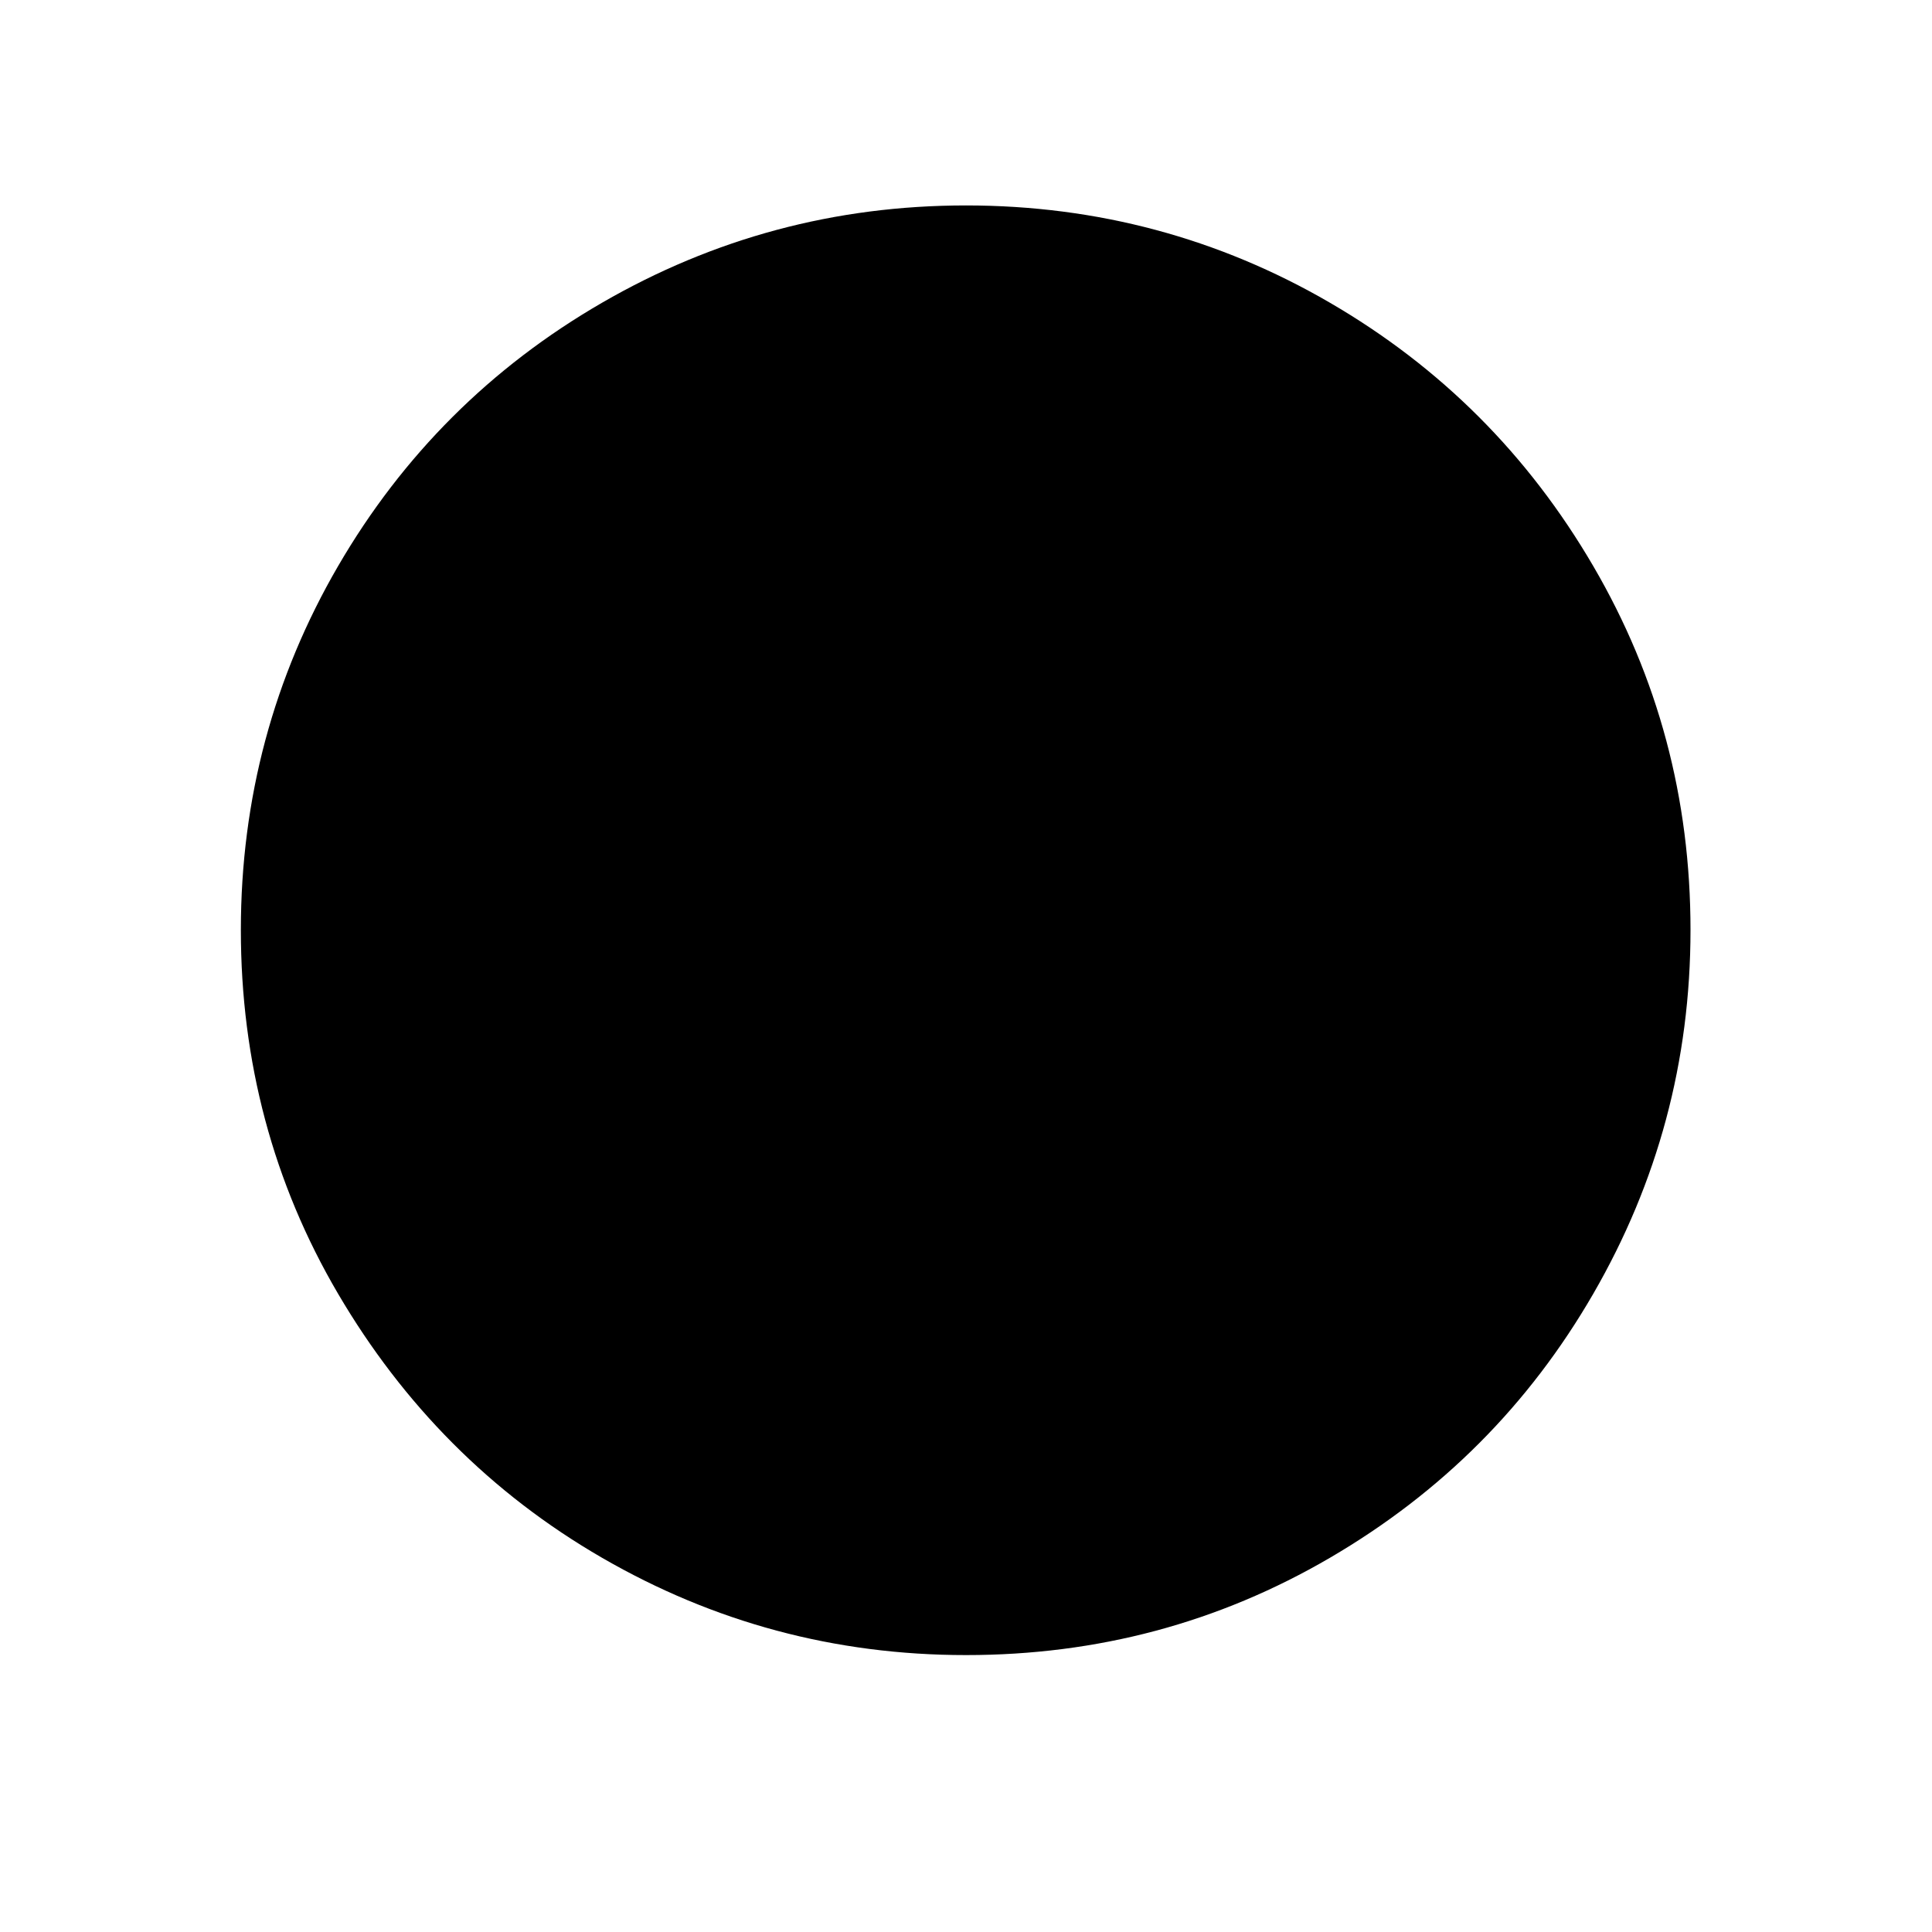
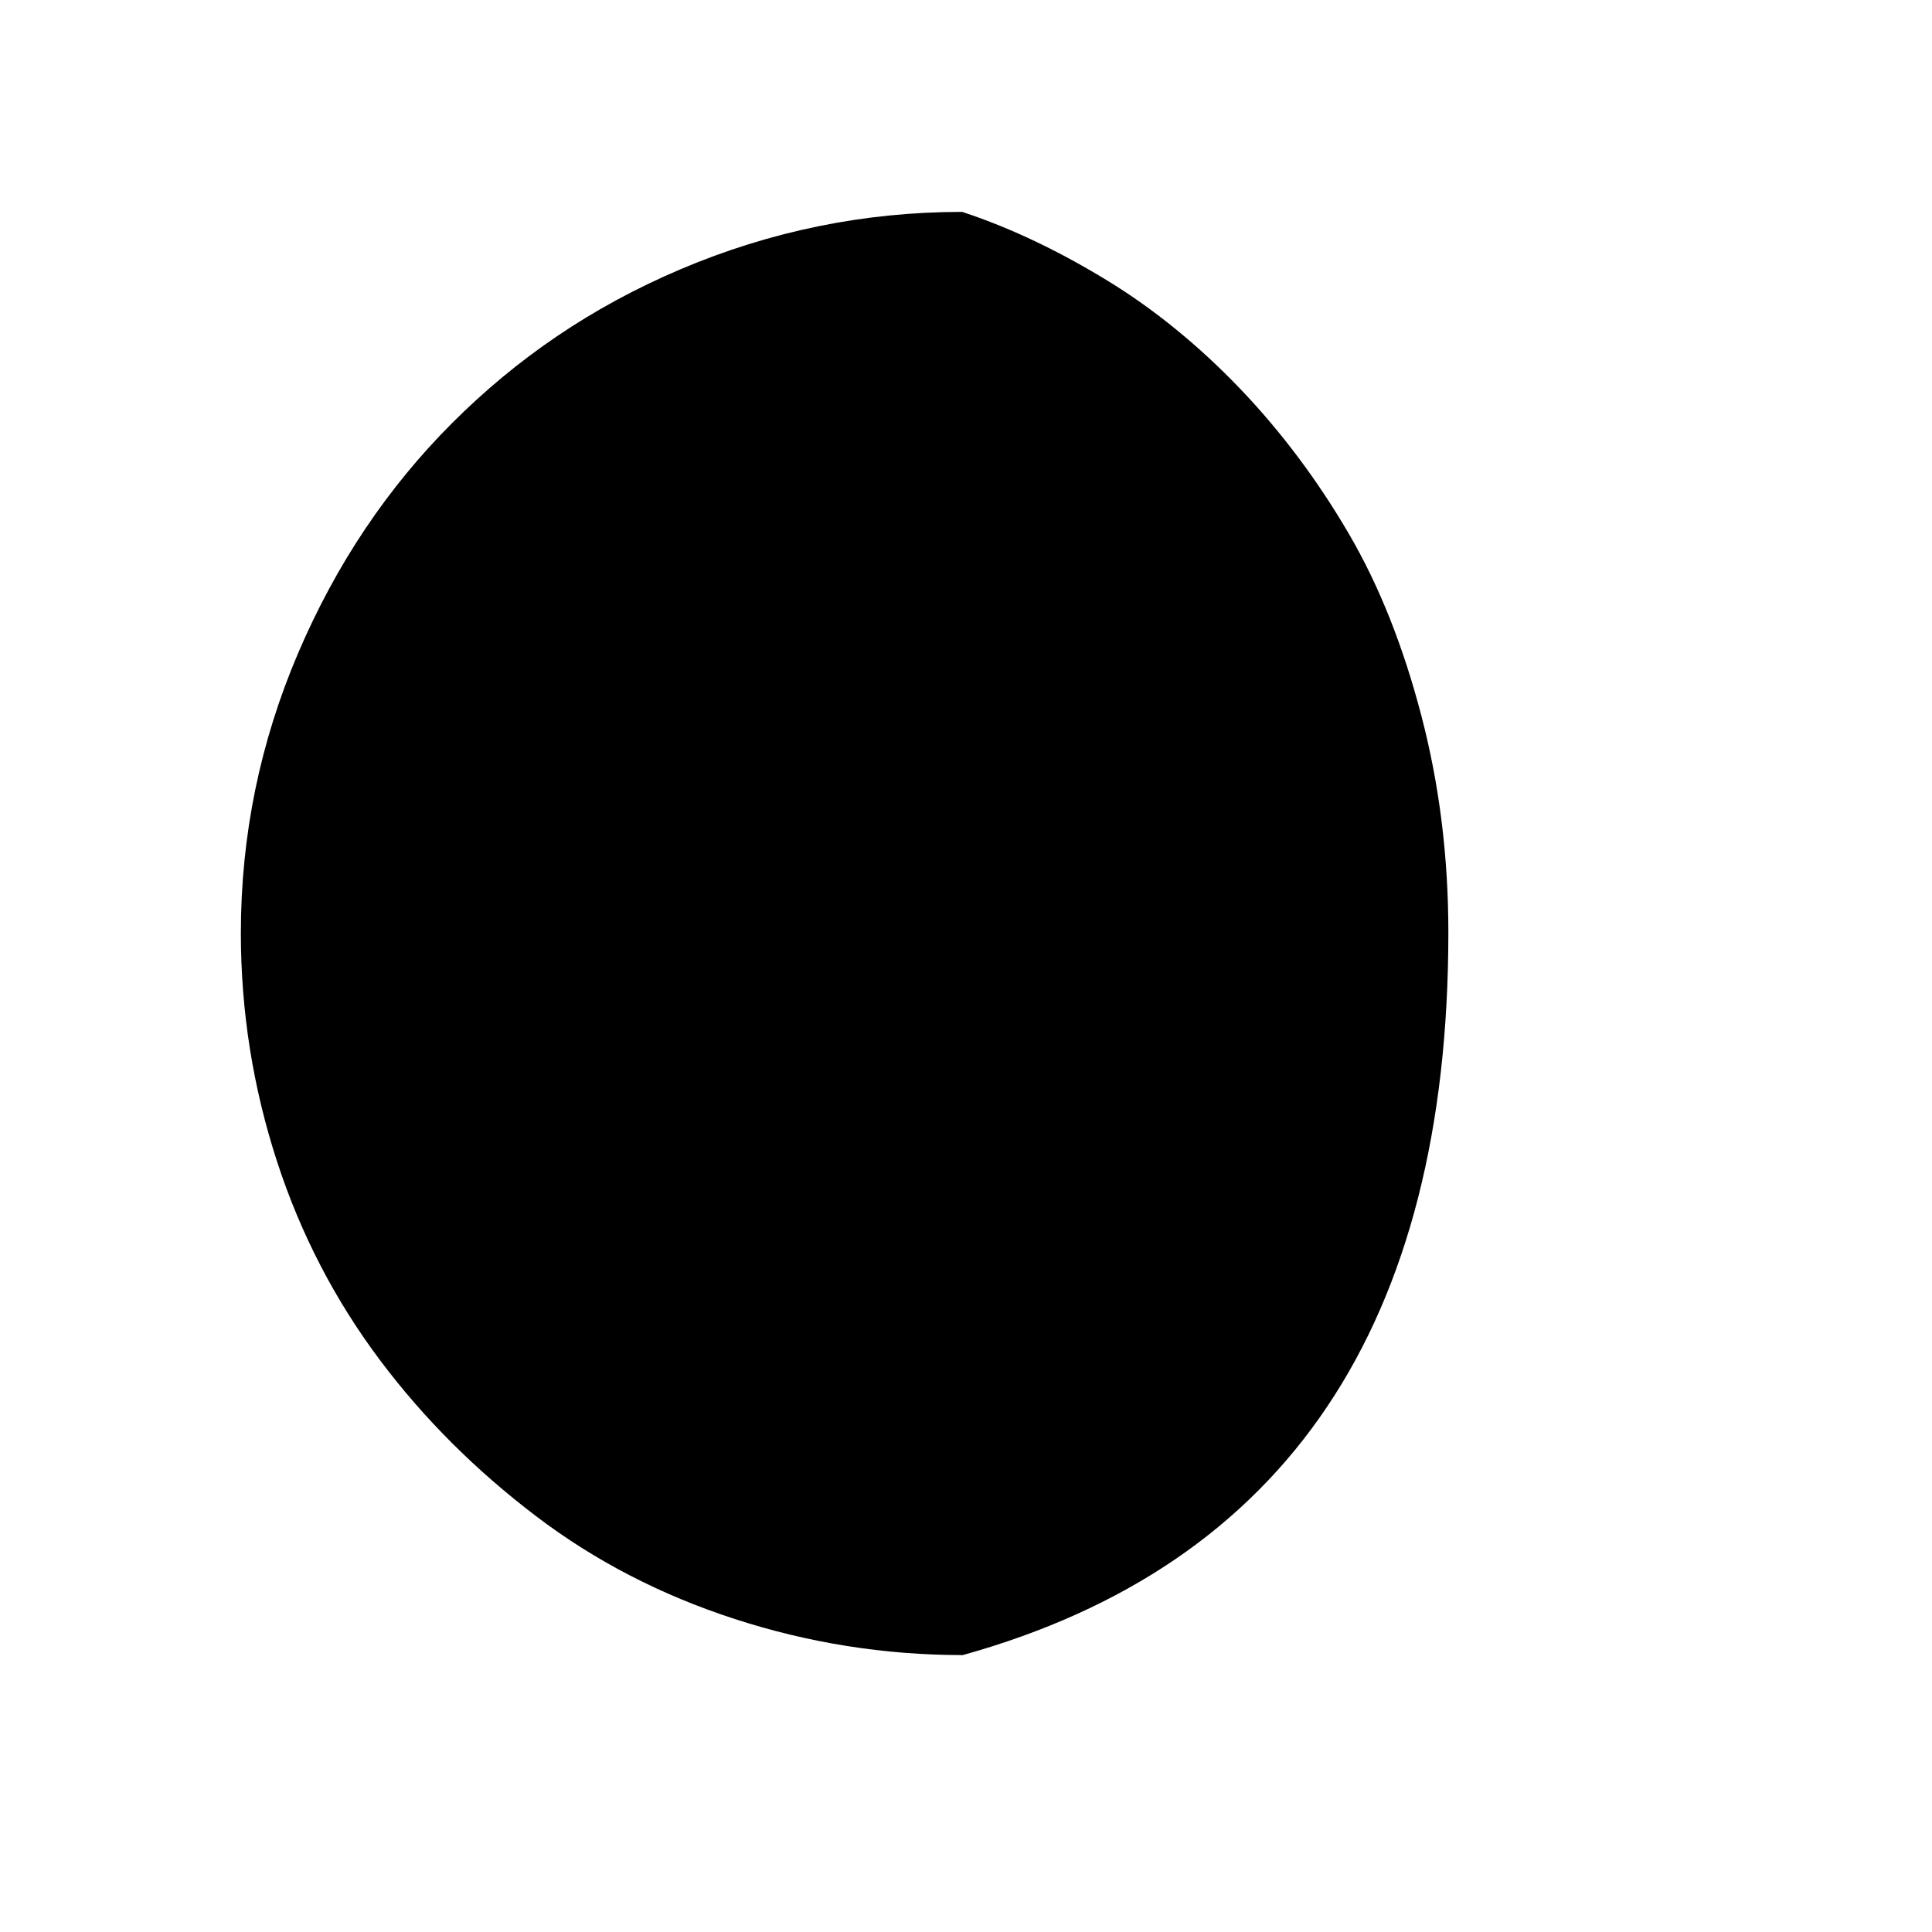
<svg xmlns="http://www.w3.org/2000/svg" version="1.1" id="Layer_1" x="0px" y="0px" viewBox="0 0 30 30" style="enable-background:new 0 0 30 30;" xml:space="preserve">
-   <path d="M3.74,14.44c0,2.04,0.5,3.93,1.51,5.65s2.37,3.1,4.1,4.1s3.61,1.51,5.65,1.51s3.92-0.5,5.65-1.51s3.09-2.37,4.09-4.1  s1.51-3.61,1.51-5.65s-0.5-3.92-1.51-5.65s-2.37-3.09-4.09-4.09s-3.61-1.51-5.65-1.51S11.08,3.7,9.35,4.7s-3.1,2.37-4.1,4.09  S3.74,12.4,3.74,14.44z" />
+   <path d="M3.74,14.49c0,1.22,0.19,2.4,0.56,3.54s0.91,2.17,1.6,3.09s1.5,1.72,2.42,2.42s1.95,1.23,3.09,1.6s2.32,0.56,3.54,0.56  c5.03-1.4,7.54-5.14,7.54-11.22c0-1.18-0.14-2.3-0.42-3.37s-0.65-2.01-1.13-2.83s-1.04-1.57-1.68-2.24s-1.34-1.24-2.06-1.68  s-1.47-0.81-2.26-1.07c-1.52,0-2.98,0.3-4.37,0.89S8.02,5.57,7.02,6.57s-1.8,2.19-2.39,3.57S3.74,12.97,3.74,14.49z" />
</svg>
